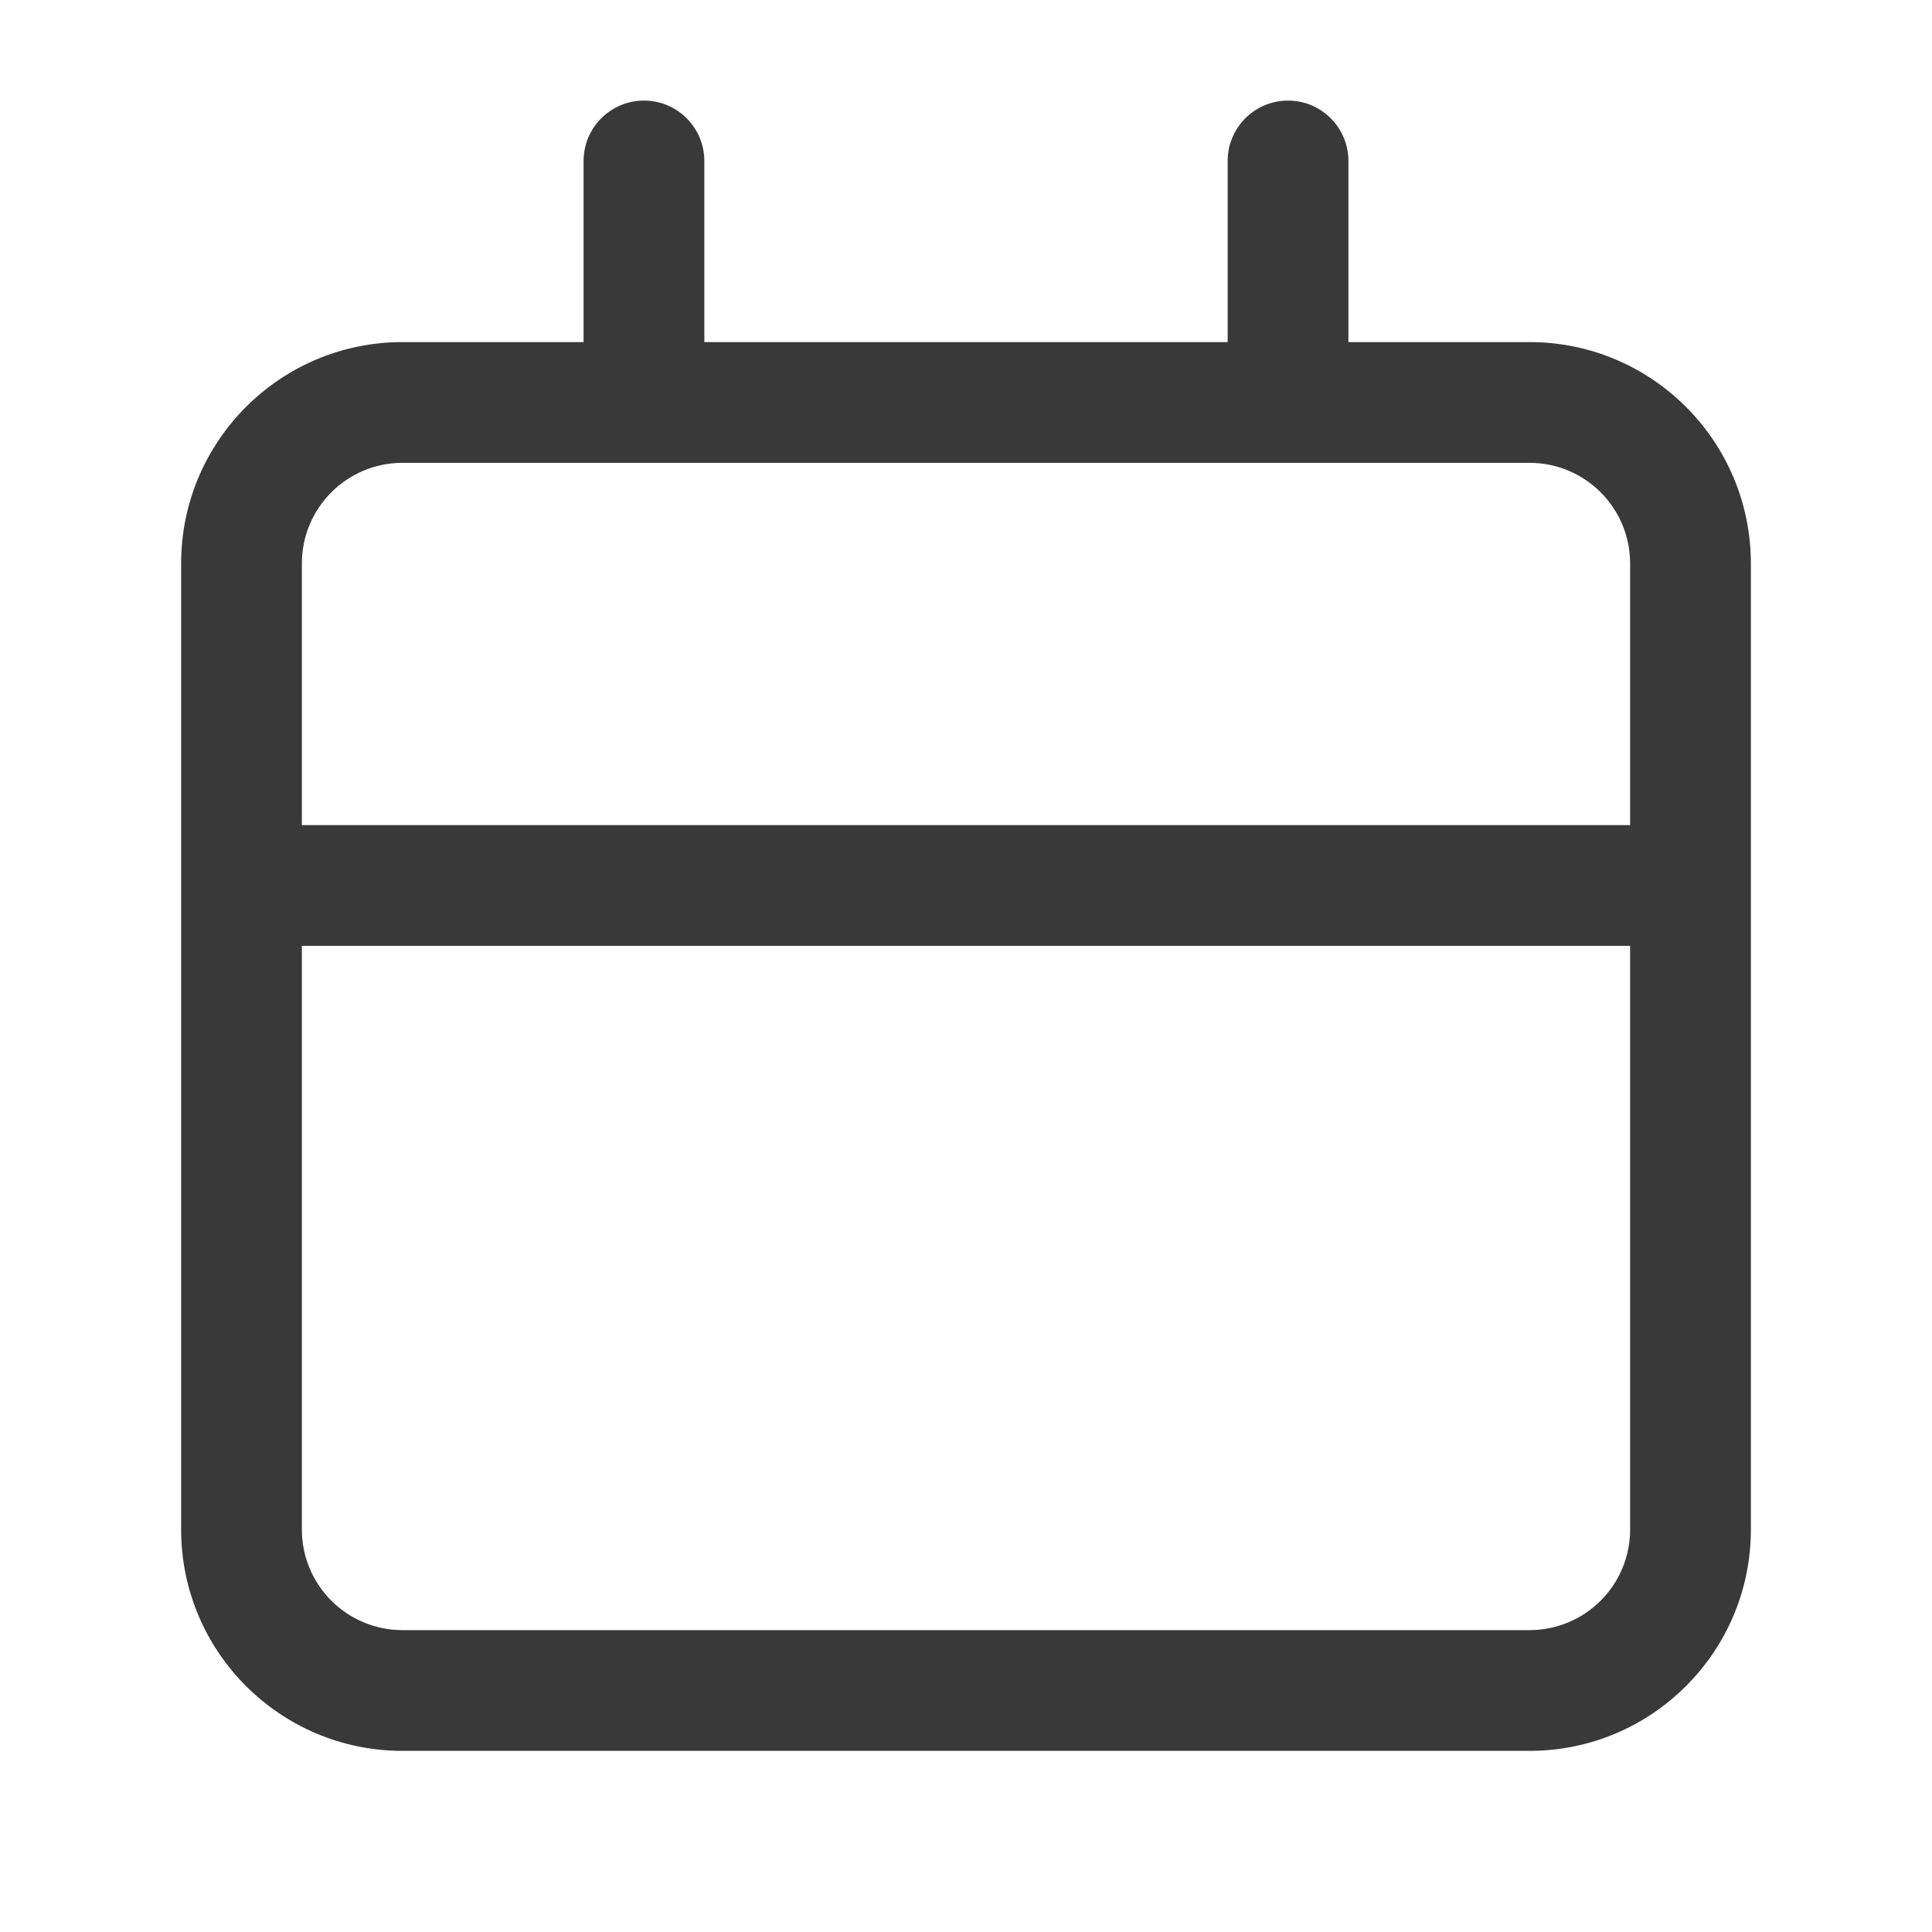
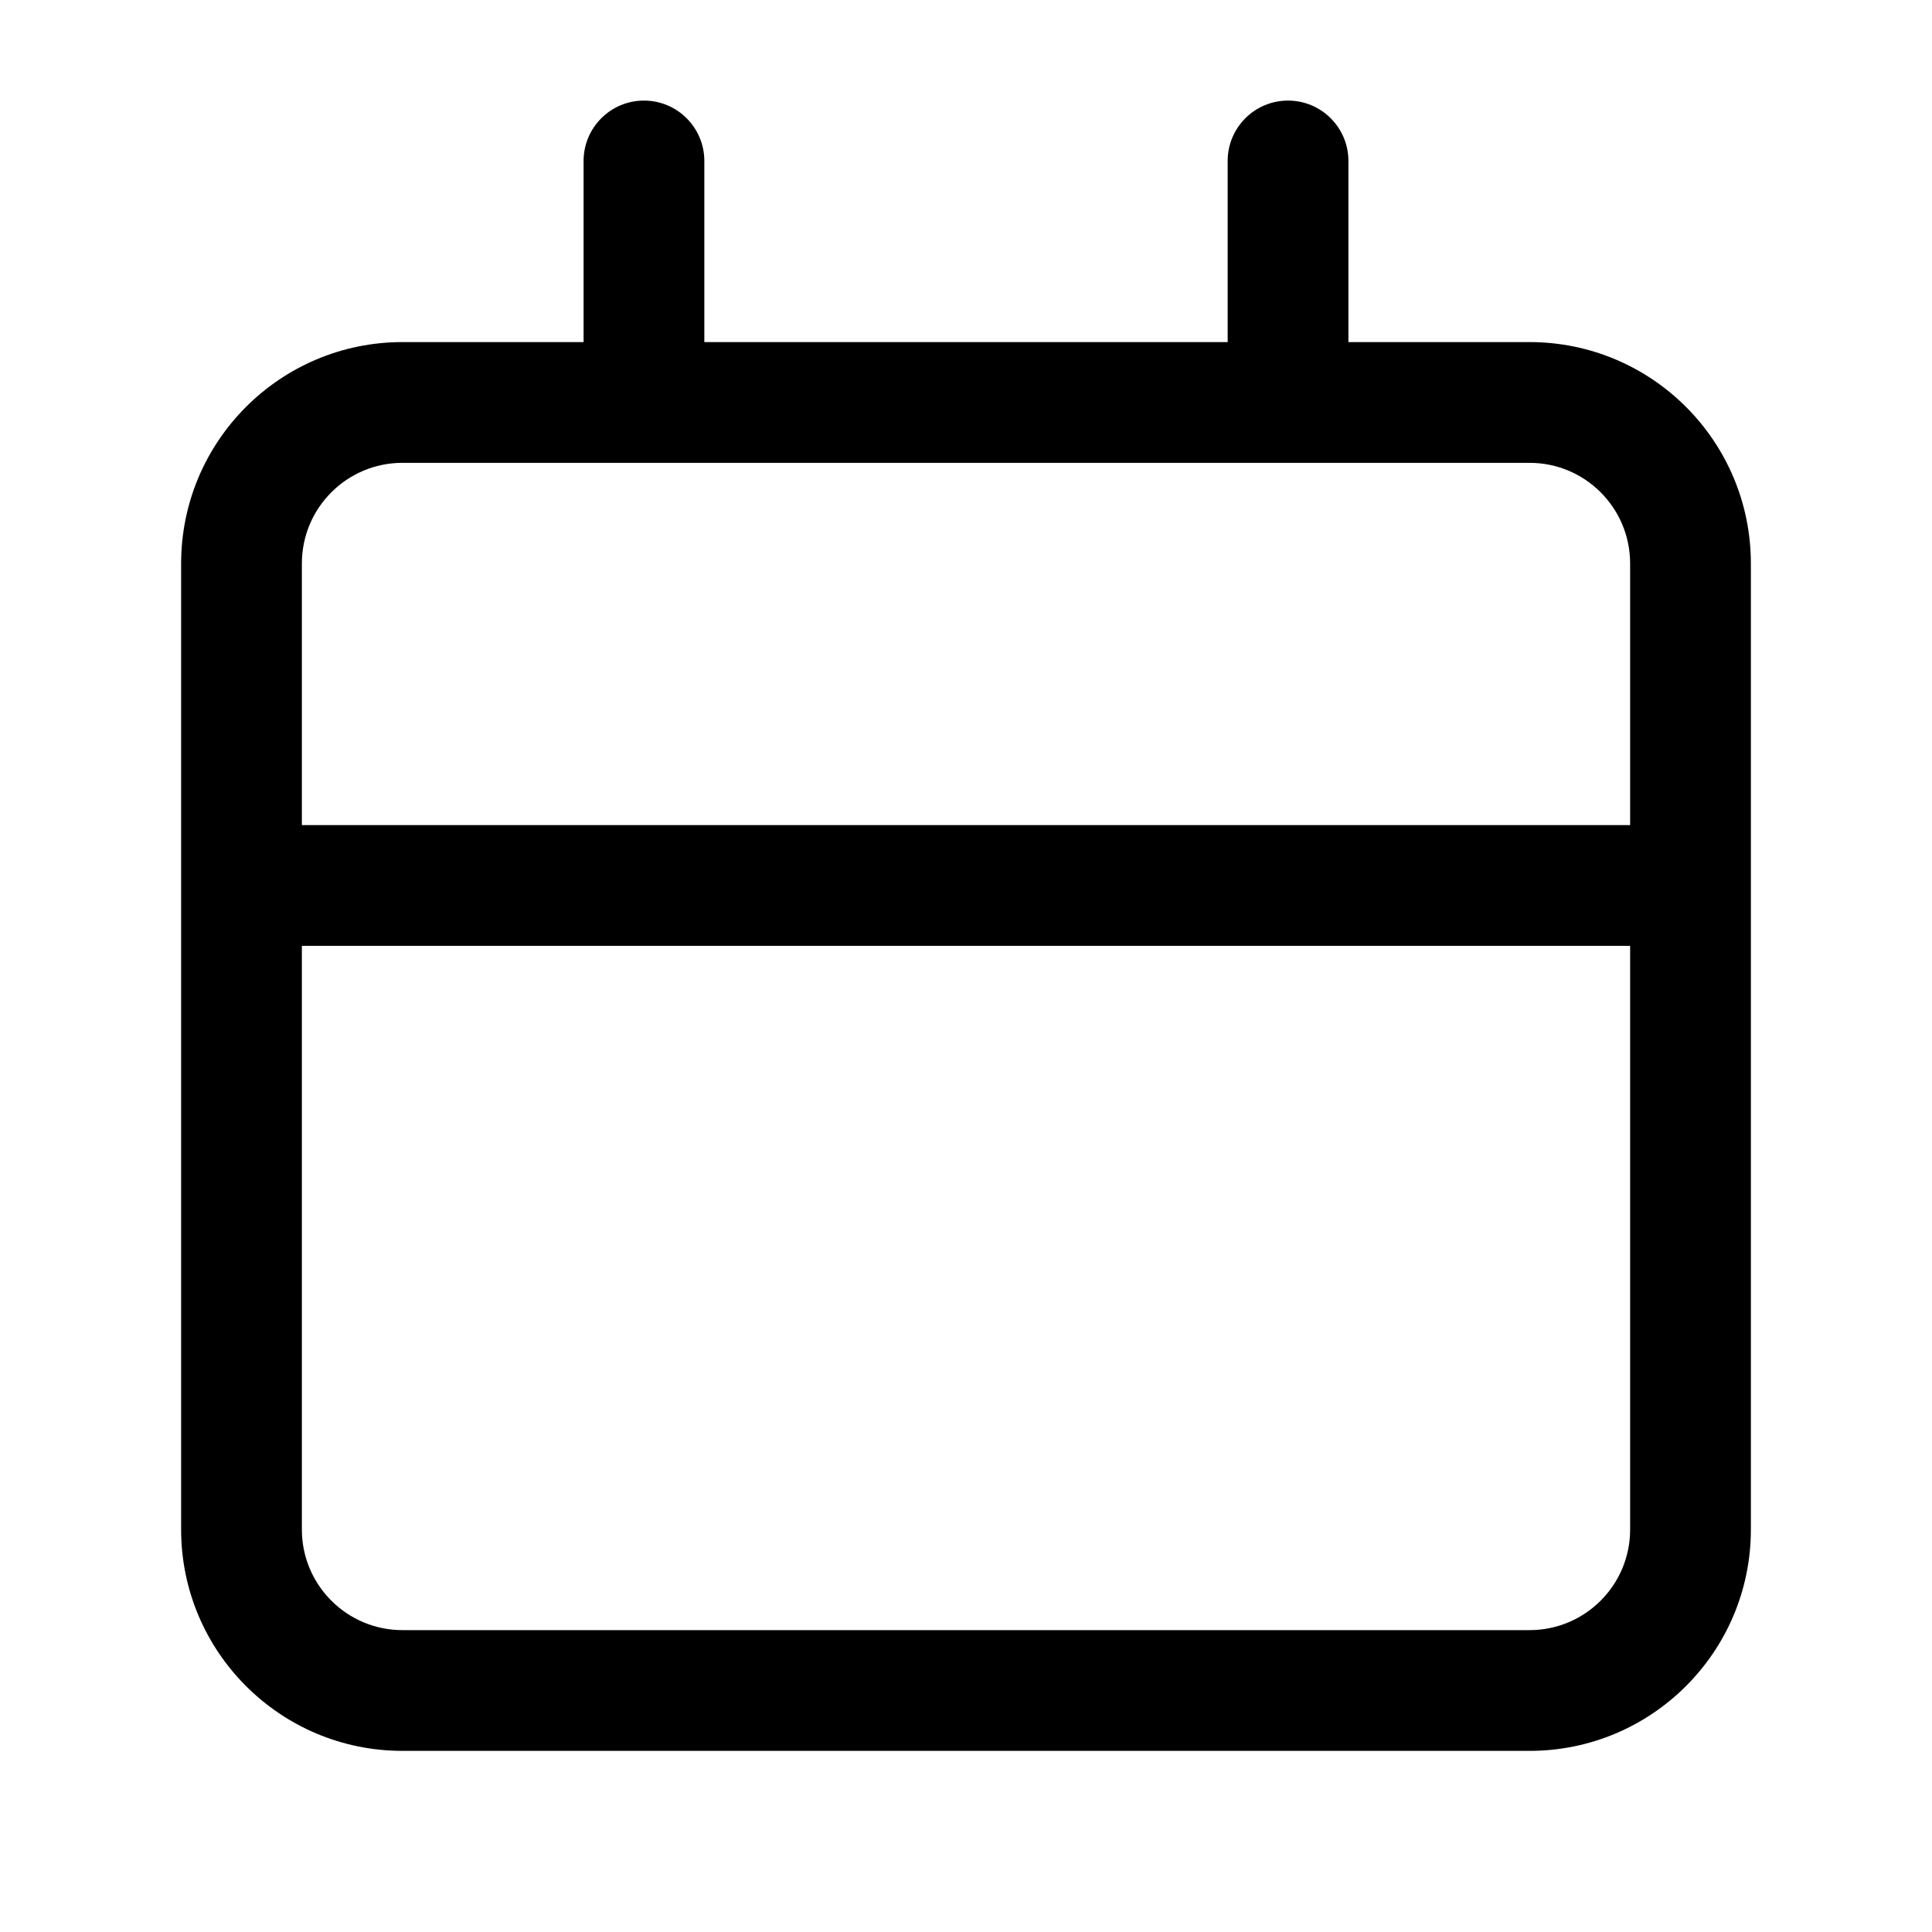
- <svg xmlns="http://www.w3.org/2000/svg" width="16" height="16" viewBox="0 0 16 16" fill="none">
+ <svg xmlns="http://www.w3.org/2000/svg" viewBox="0 0 16 16">
  <g id="icon/calendar">
-     <path id="Vector" fill-rule="evenodd" clip-rule="evenodd" d="M5.833 1.333C5.833 1.057 5.609 0.833 5.333 0.833C5.057 0.833 4.833 1.057 4.833 1.333V2.833H3.333C2.321 2.833 1.5 3.654 1.5 4.667V12.667C1.5 13.679 2.321 14.5 3.333 14.5H12.667C13.679 14.5 14.5 13.679 14.5 12.667V4.667C14.5 3.654 13.679 2.833 12.667 2.833H11.167V1.333C11.167 1.057 10.943 0.833 10.667 0.833C10.39 0.833 10.167 1.057 10.167 1.333V2.833H5.833V1.333ZM5.333 3.833H10.667H12.667C13.127 3.833 13.5 4.206 13.5 4.667V6.833H2.5V4.667C2.5 4.206 2.873 3.833 3.333 3.833H5.333ZM2.5 7.833V12.667C2.5 13.127 2.873 13.5 3.333 13.5H12.667C13.127 13.5 13.5 13.127 13.5 12.667V7.833H2.5Z" fill="#393939" />
+     <path id="Vector" fill-rule="evenodd" clip-rule="evenodd" d="M5.833 1.333C5.833 1.057 5.609 0.833 5.333 0.833C5.057 0.833 4.833 1.057 4.833 1.333V2.833H3.333C2.321 2.833 1.5 3.654 1.5 4.667V12.667C1.5 13.679 2.321 14.5 3.333 14.5H12.667C13.679 14.5 14.5 13.679 14.5 12.667V4.667C14.5 3.654 13.679 2.833 12.667 2.833H11.167V1.333C11.167 1.057 10.943 0.833 10.667 0.833C10.39 0.833 10.167 1.057 10.167 1.333V2.833H5.833V1.333ZM5.333 3.833H10.667H12.667C13.127 3.833 13.5 4.206 13.5 4.667V6.833H2.5V4.667C2.5 4.206 2.873 3.833 3.333 3.833H5.333ZM2.5 7.833V12.667C2.5 13.127 2.873 13.5 3.333 13.5H12.667C13.127 13.5 13.5 13.127 13.5 12.667V7.833H2.5Z" />
  </g>
</svg>
